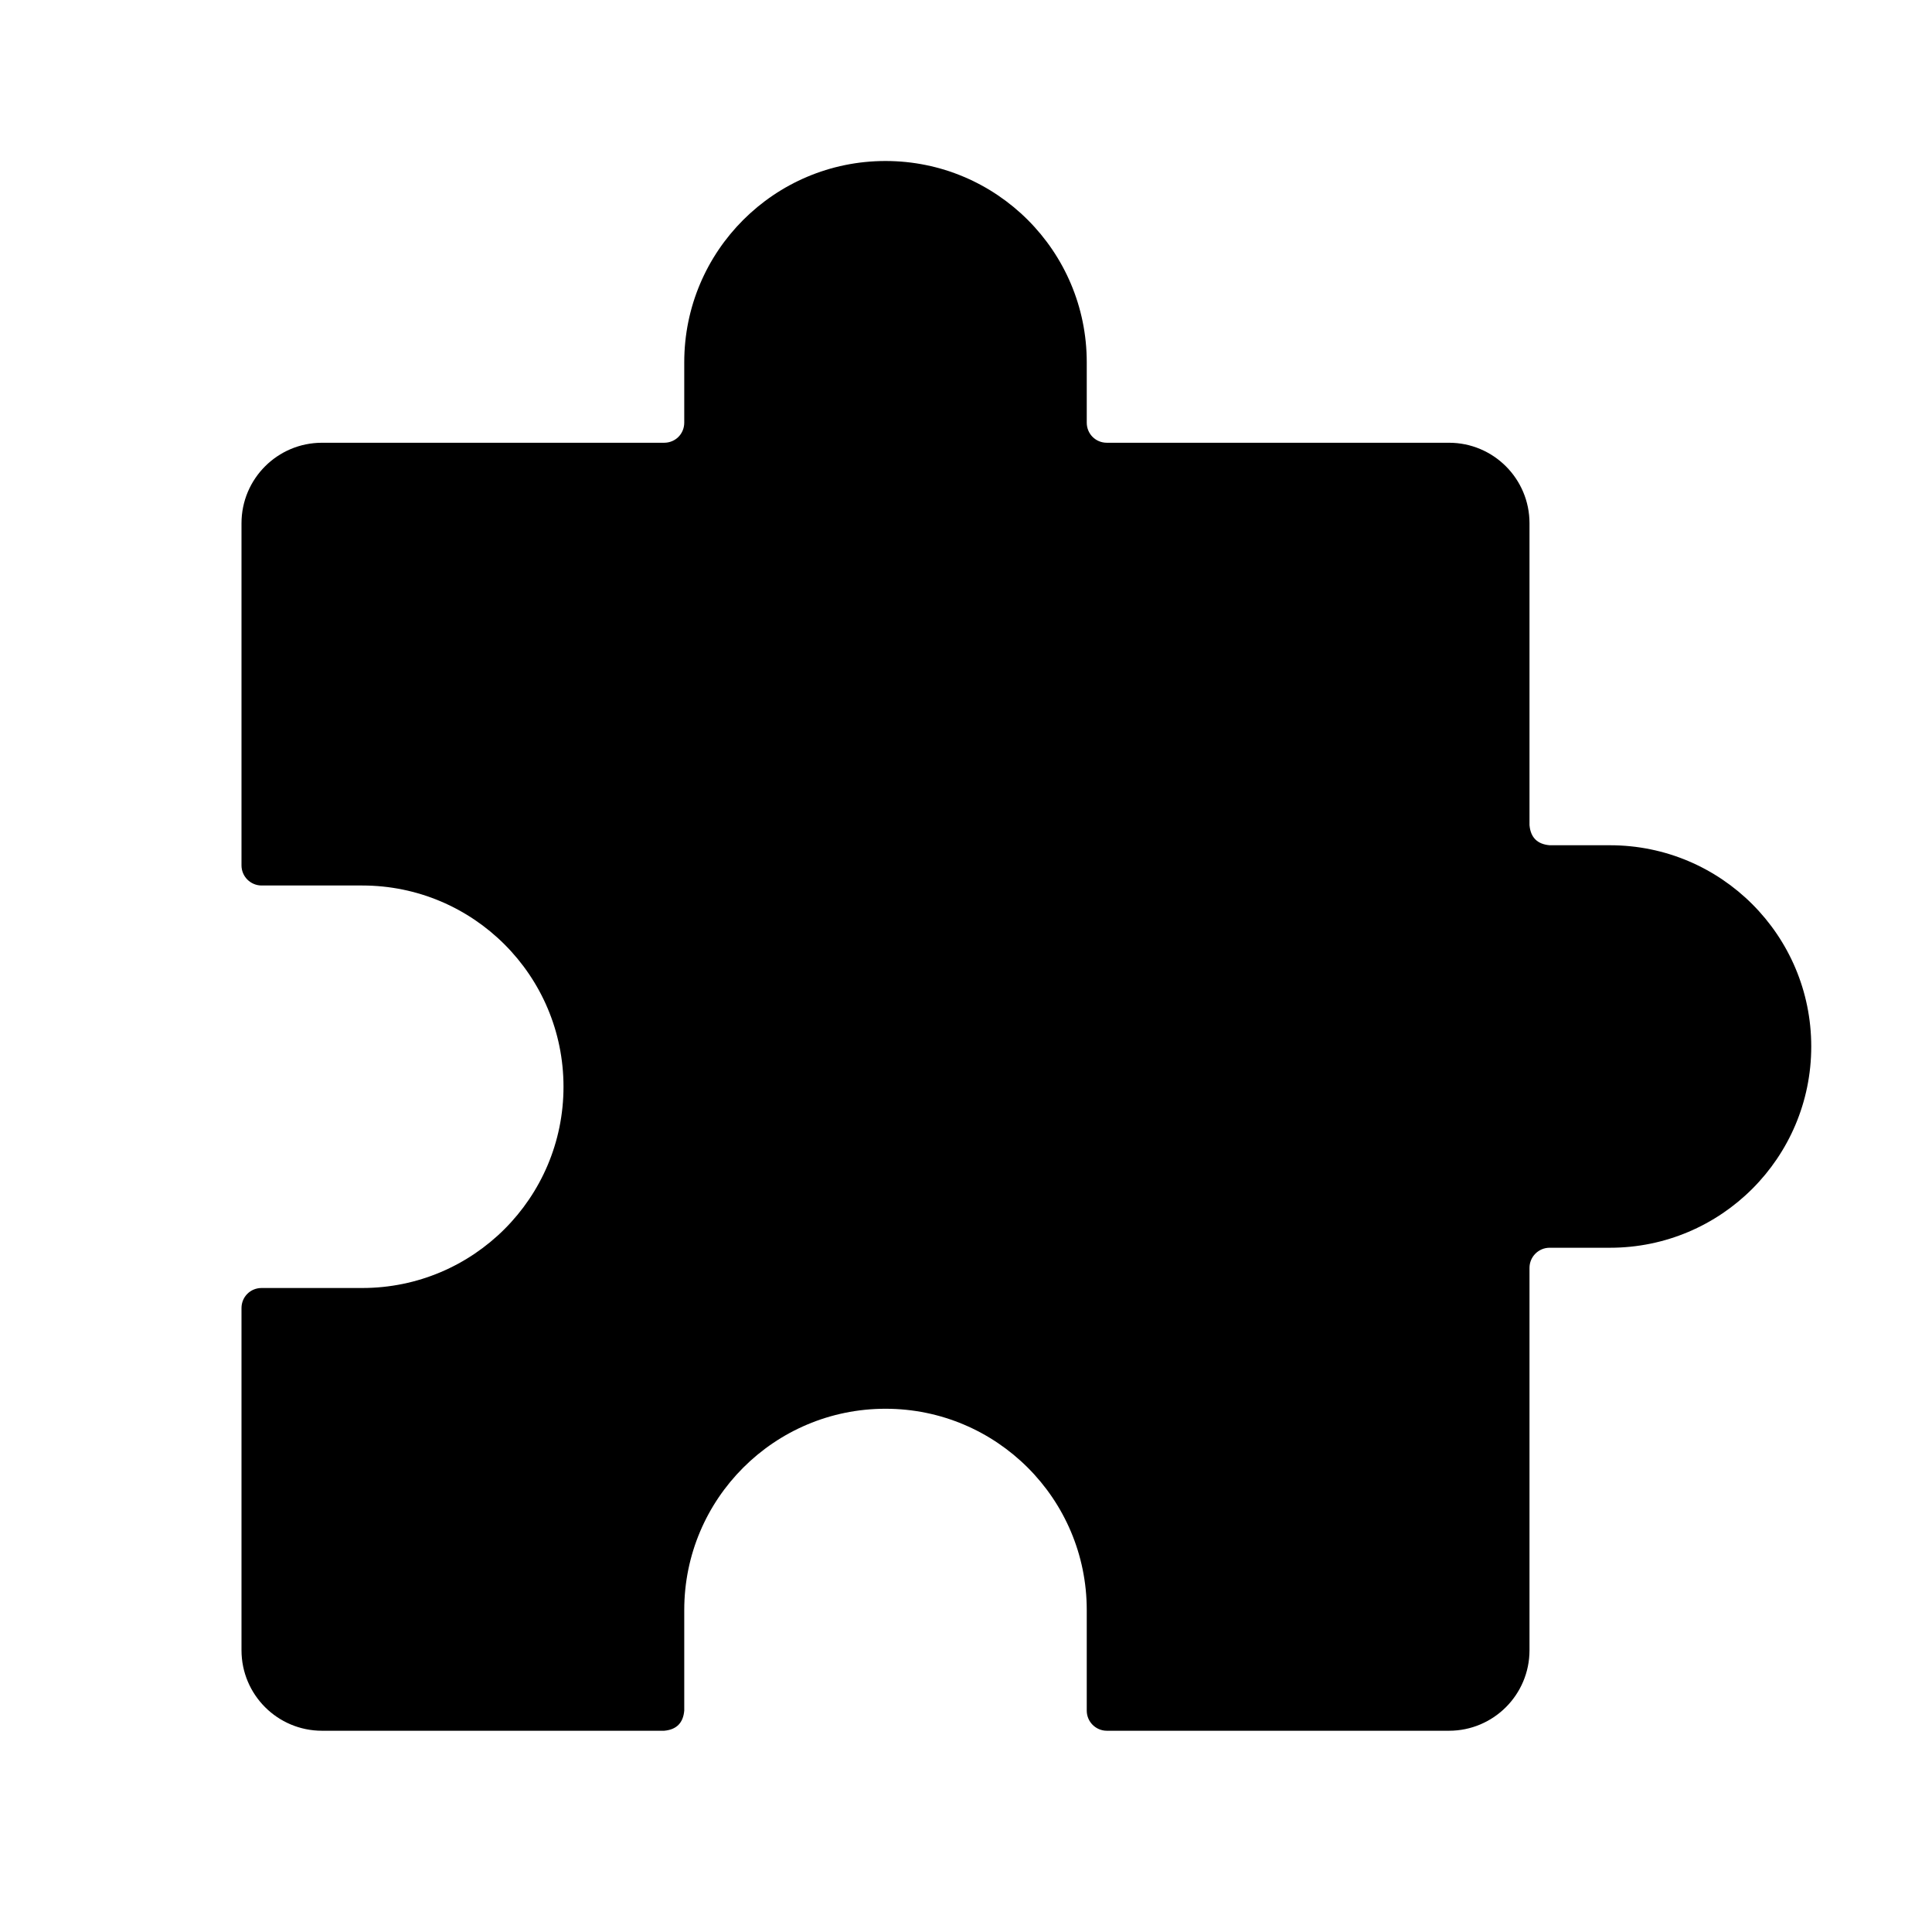
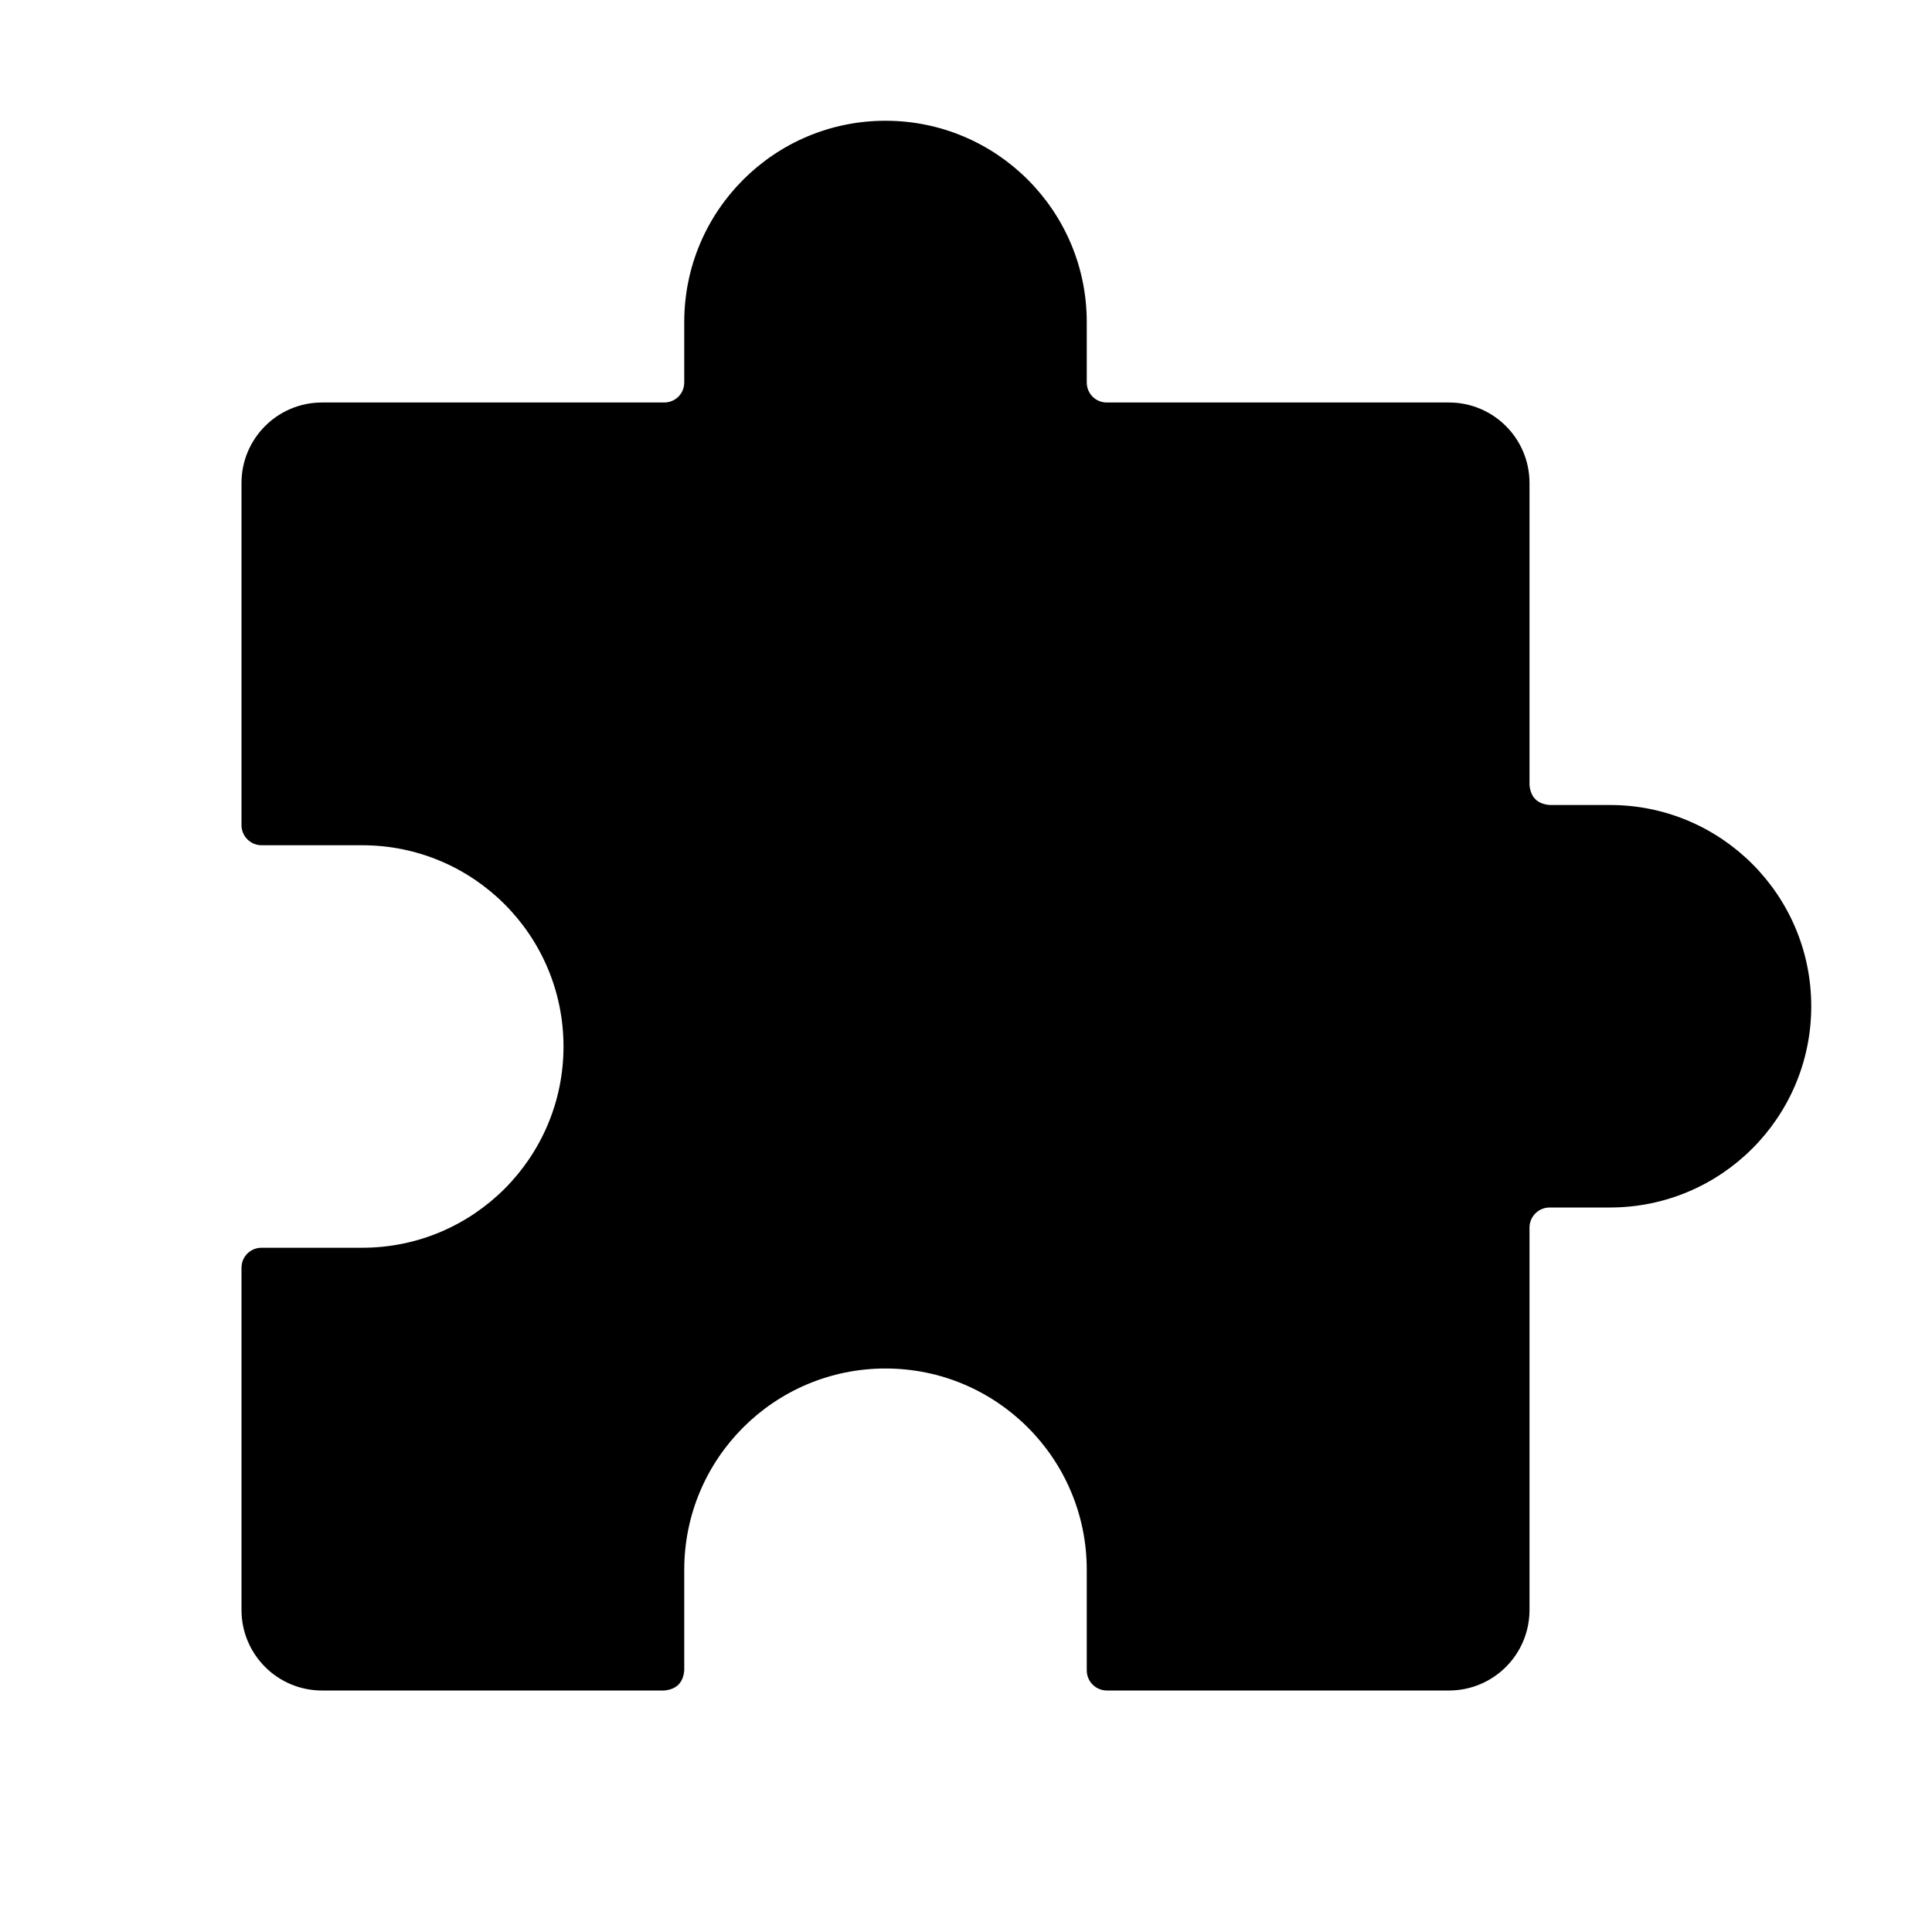
<svg xmlns="http://www.w3.org/2000/svg" viewBox="0 0 24 24">
-   <path fill="currentColor" d="M11 2a2.5 2.5 0 0 1 2.5 2.5v.75c0 .14.11.25.25.25H18a1 1 0 0 1 1 1v3.75q.02.23.25.25H20a2.5 2.5 0 0 1 0 5h-.75a.25.25 0 0 0-.25.25v4.75a1 1 0 0 1-1 1h-4.25a.25.25 0 0 1-.25-.25V20a2.5 2.5 0 0 0-5 0v1.25q-.02.23-.25.25H4a1 1 0 0 1-1-1v-4.25c0-.14.11-.25.25-.25H4.5a2.5 2.5 0 0 0 0-5H3.25a.25.25 0 0 1-.25-.25V6.5a1 1 0 0 1 1-1h4.25c.14 0 .25-.11.25-.25V4.5A2.5 2.5 0 0 1 11 2" />
+   <path fill="currentColor" d="M11 1.5A2.5 2.5 0 0 1 13.5 4v.75c0 .14.11.25.25.25H18a1 1 0 0 1 1 1v3.75q.02.23.25.25H20a2.5 2.5 0 0 1 0 5h-.75a.25.25 0 0 0-.25.25V20a1 1 0 0 1-1 1h-4.25a.25.25 0 0 1-.25-.25V19.5a2.5 2.5 0 0 0-5 0v1.25q-.02.23-.25.25H4a1 1 0 0 1-1-1v-4.25c0-.14.11-.25.25-.25H4.5a2.5 2.5 0 0 0 0-5H3.25a.25.25 0 0 1-.25-.25V6a1 1 0 0 1 1-1h4.25c.14 0 .25-.11.25-.25V4A2.5 2.5 0 0 1 11 1.5" />
</svg>
